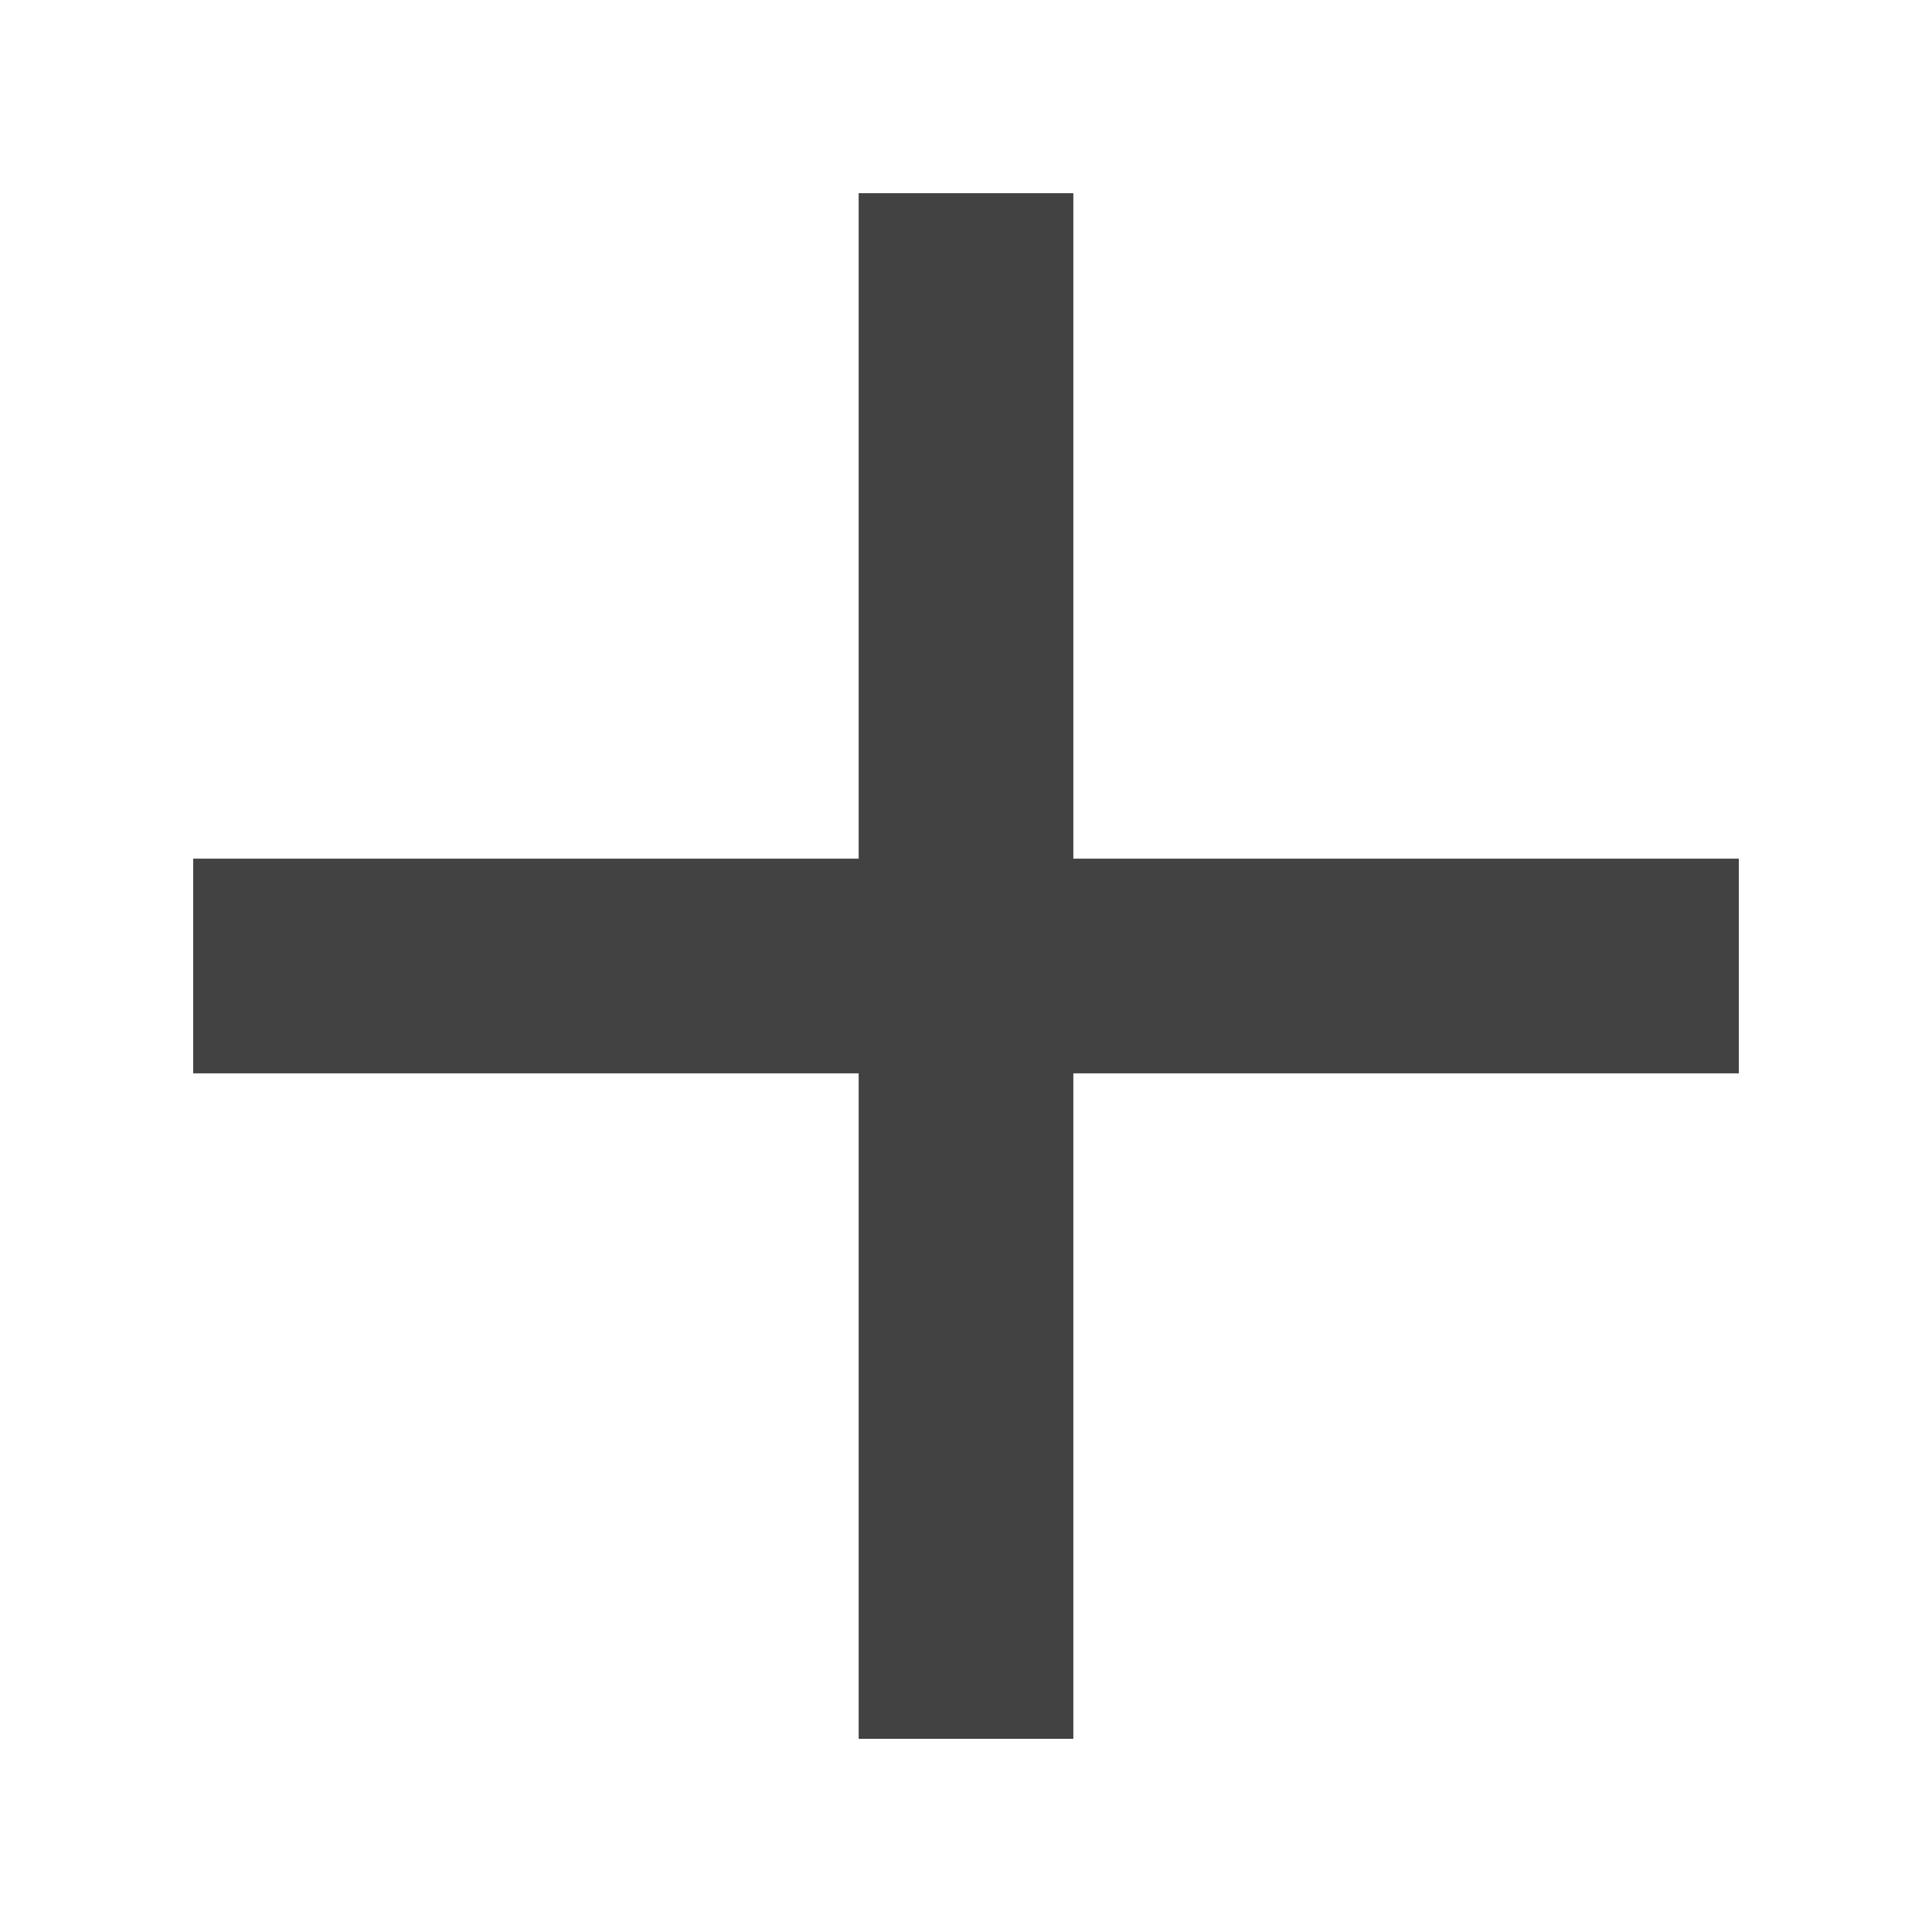
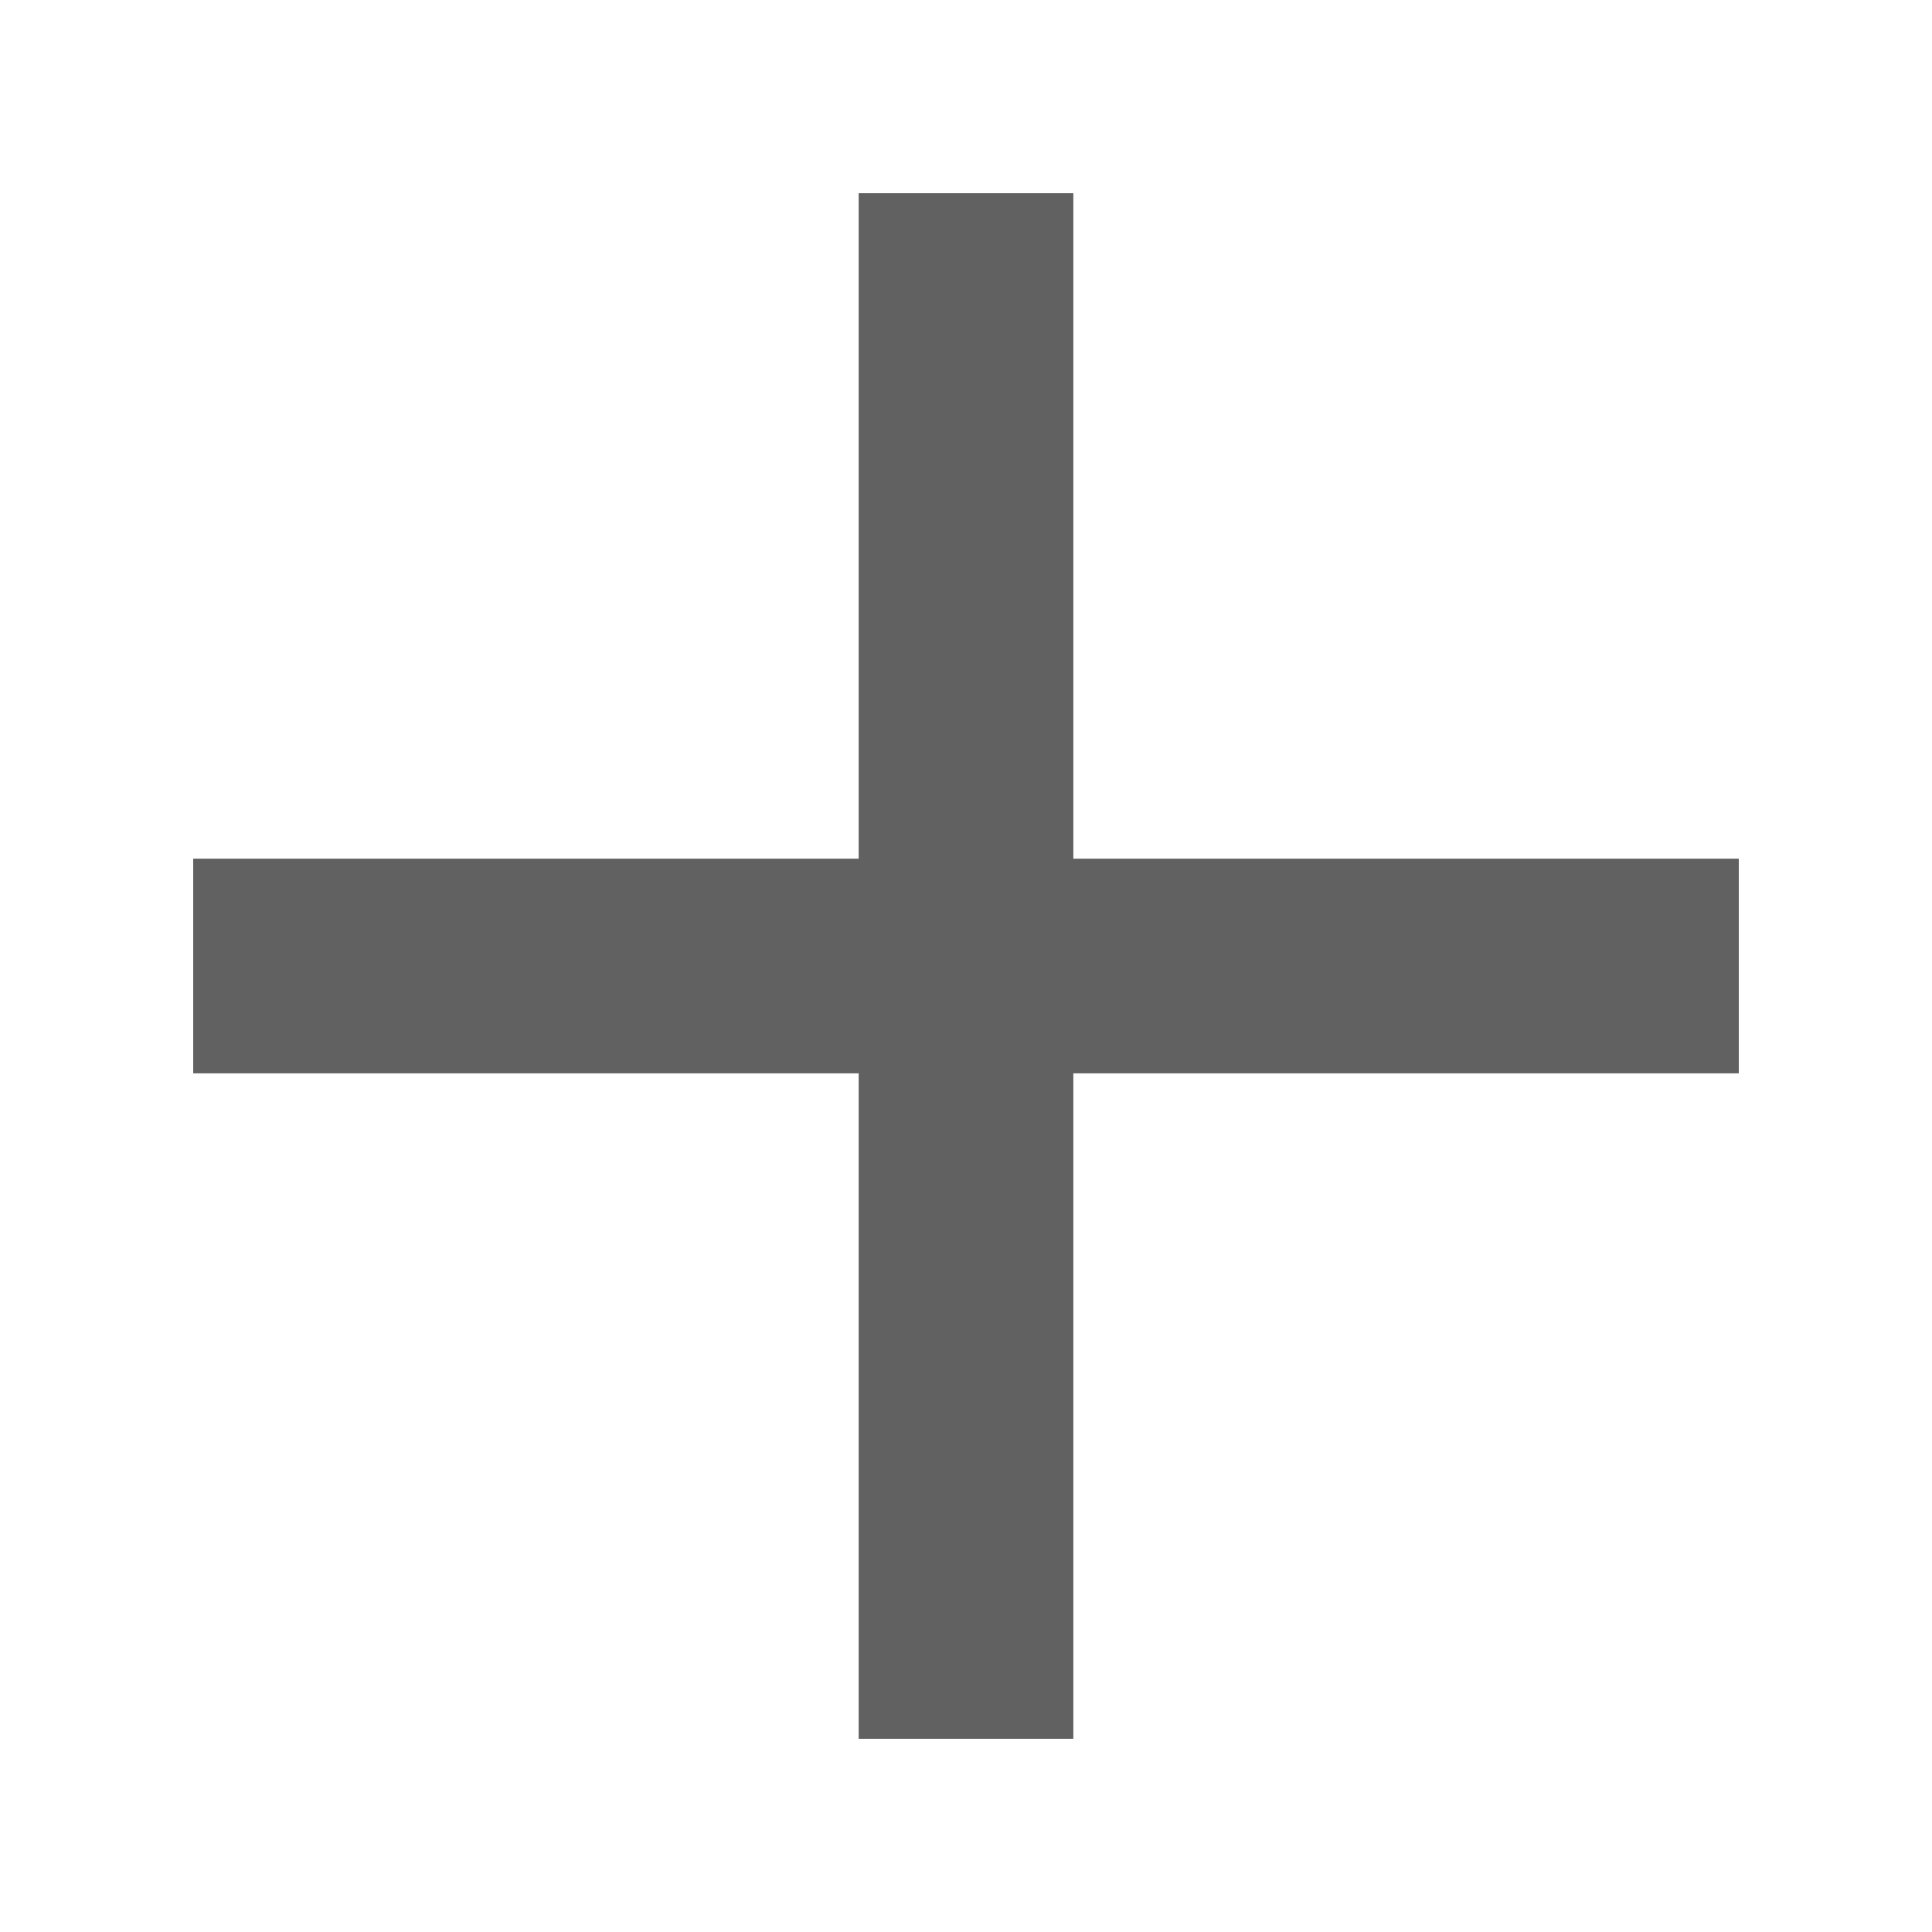
<svg xmlns="http://www.w3.org/2000/svg" version="1.1" id="Layer_1" x="0px" y="0px" viewBox="0 0 18 18" style="enable-background:new 0 0 18 18;" xml:space="preserve">
  <style type="text/css">
- 	.st0{fill:#424242;}
- 	.st1{fill:none;}
+ 	.st0{fill:#616161;}
</style>
  <path class="st0" d="M16.2,10H10v6.2H8V10H1.8V8H8V1.8h2V8h6.2V10z" />
-   <path class="st1" d="M0,0h18v18H0V0z" />
</svg>
